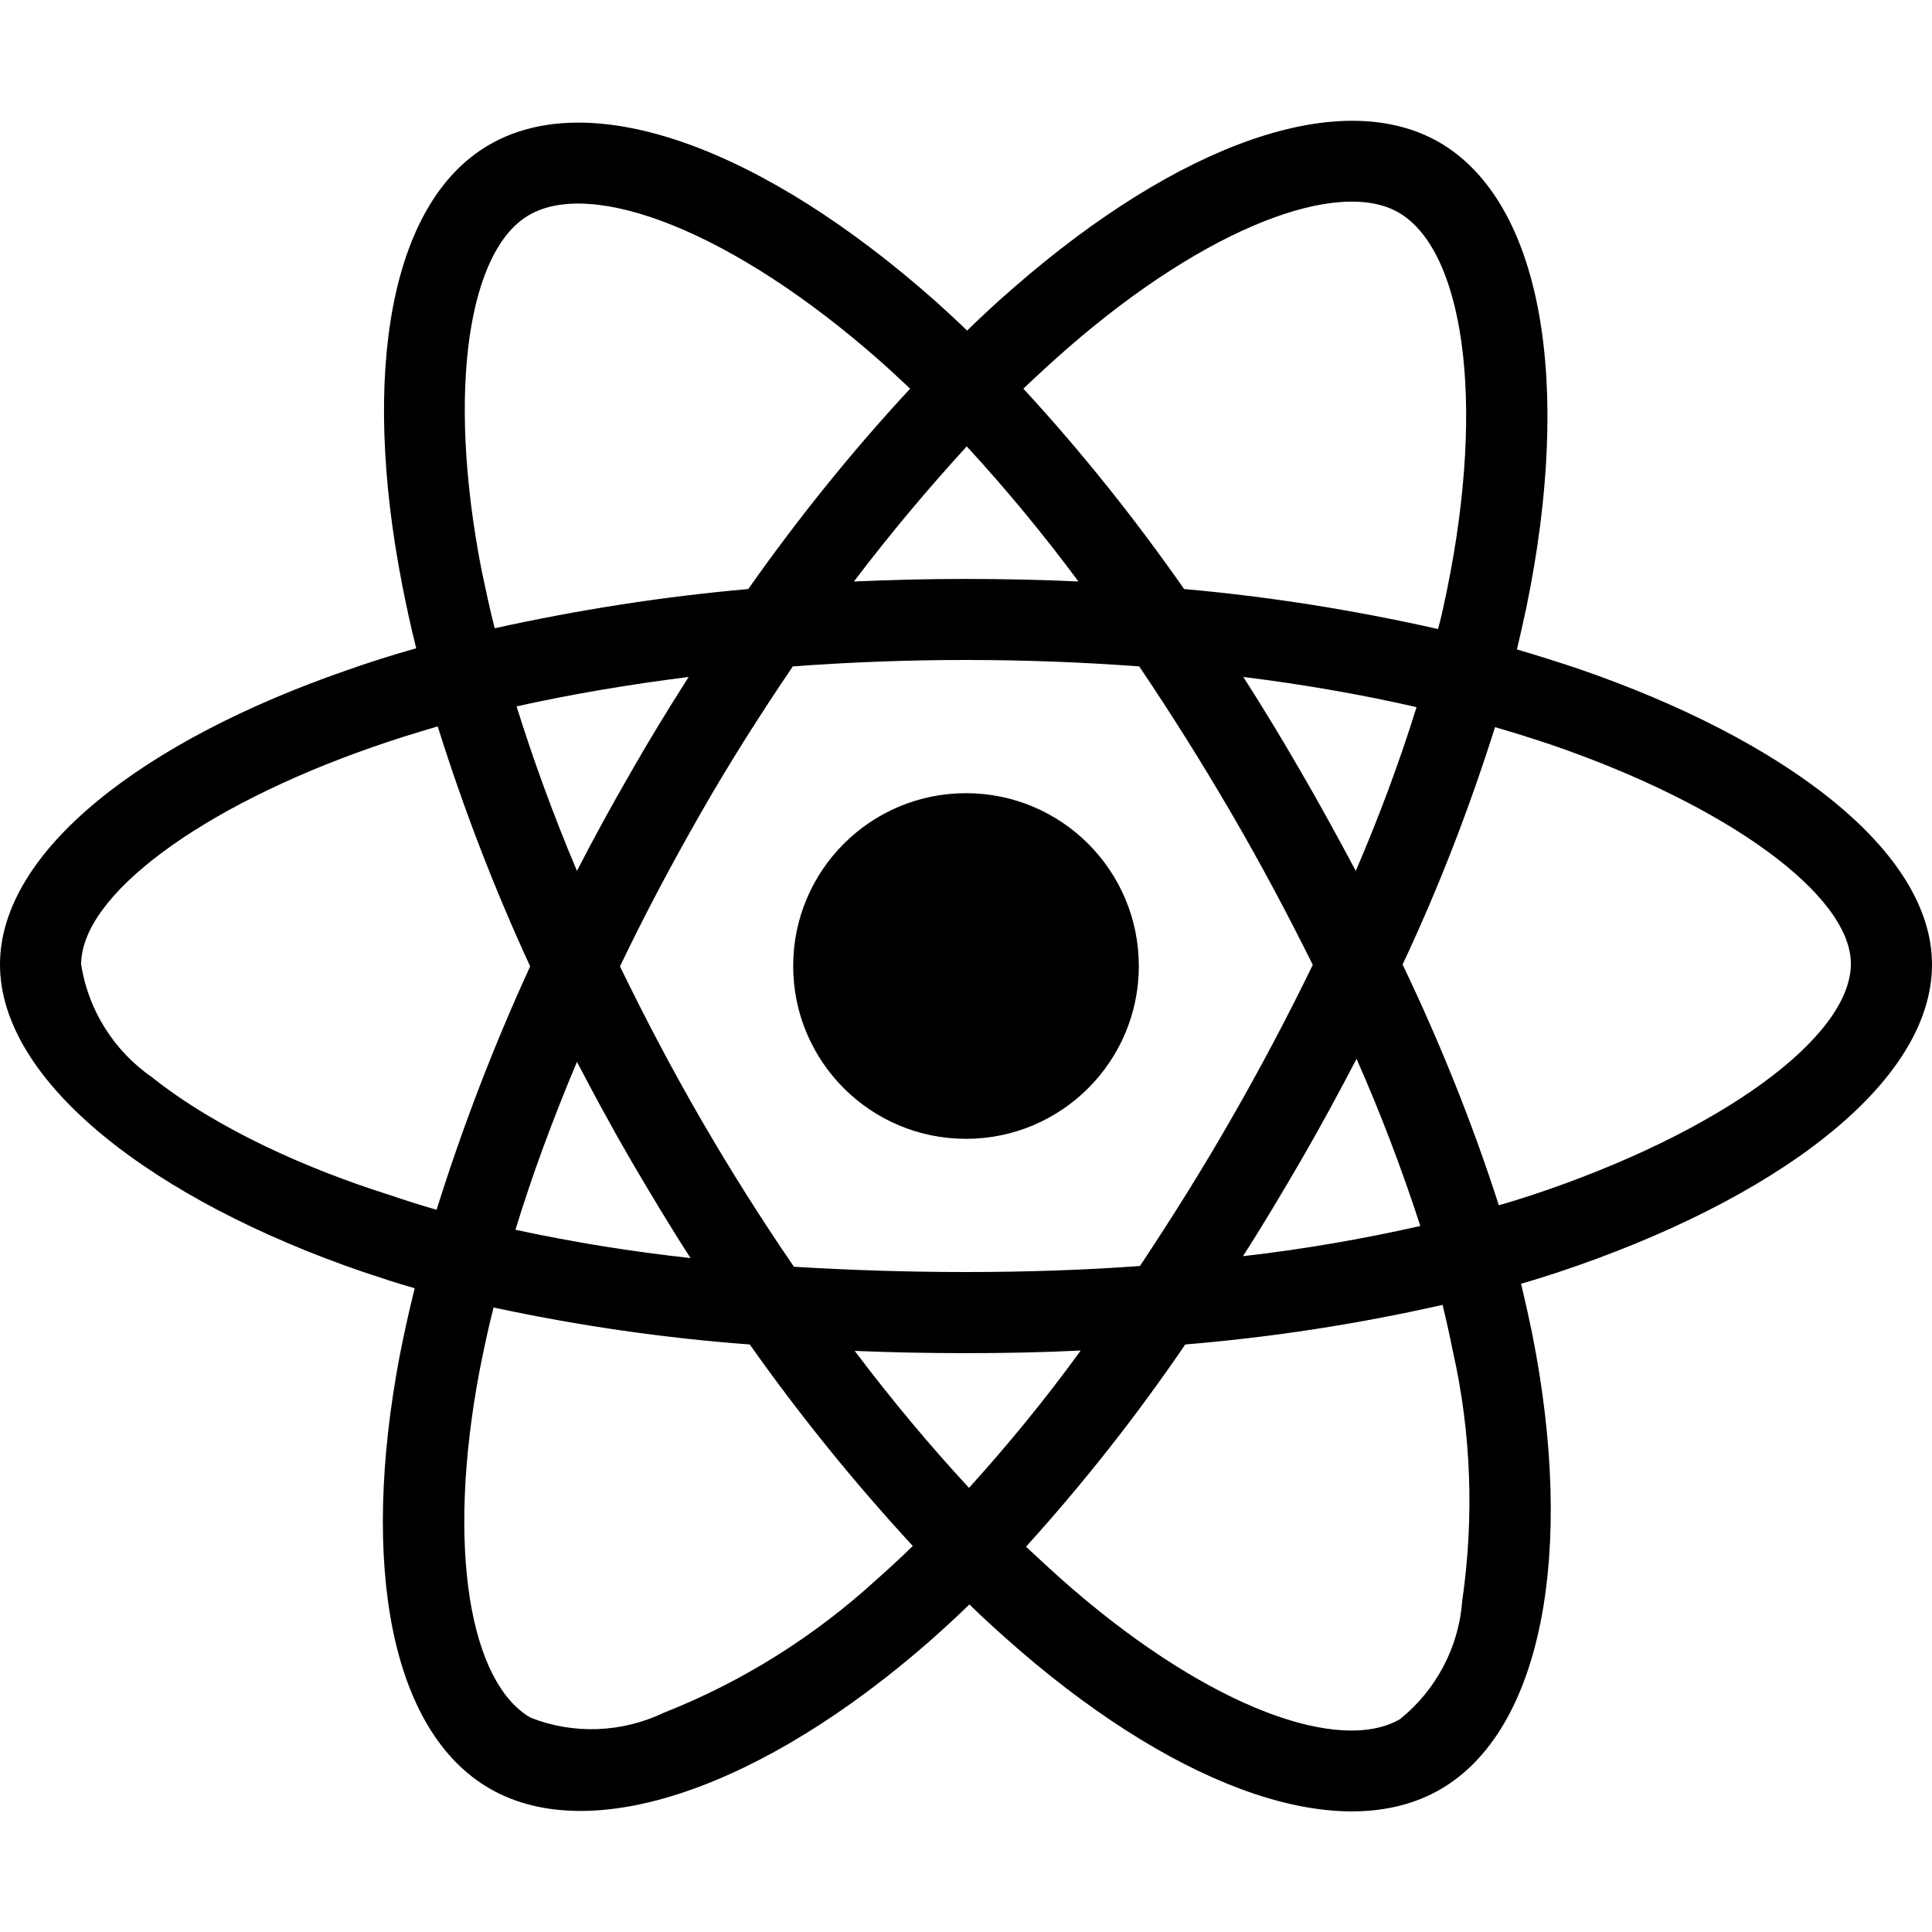
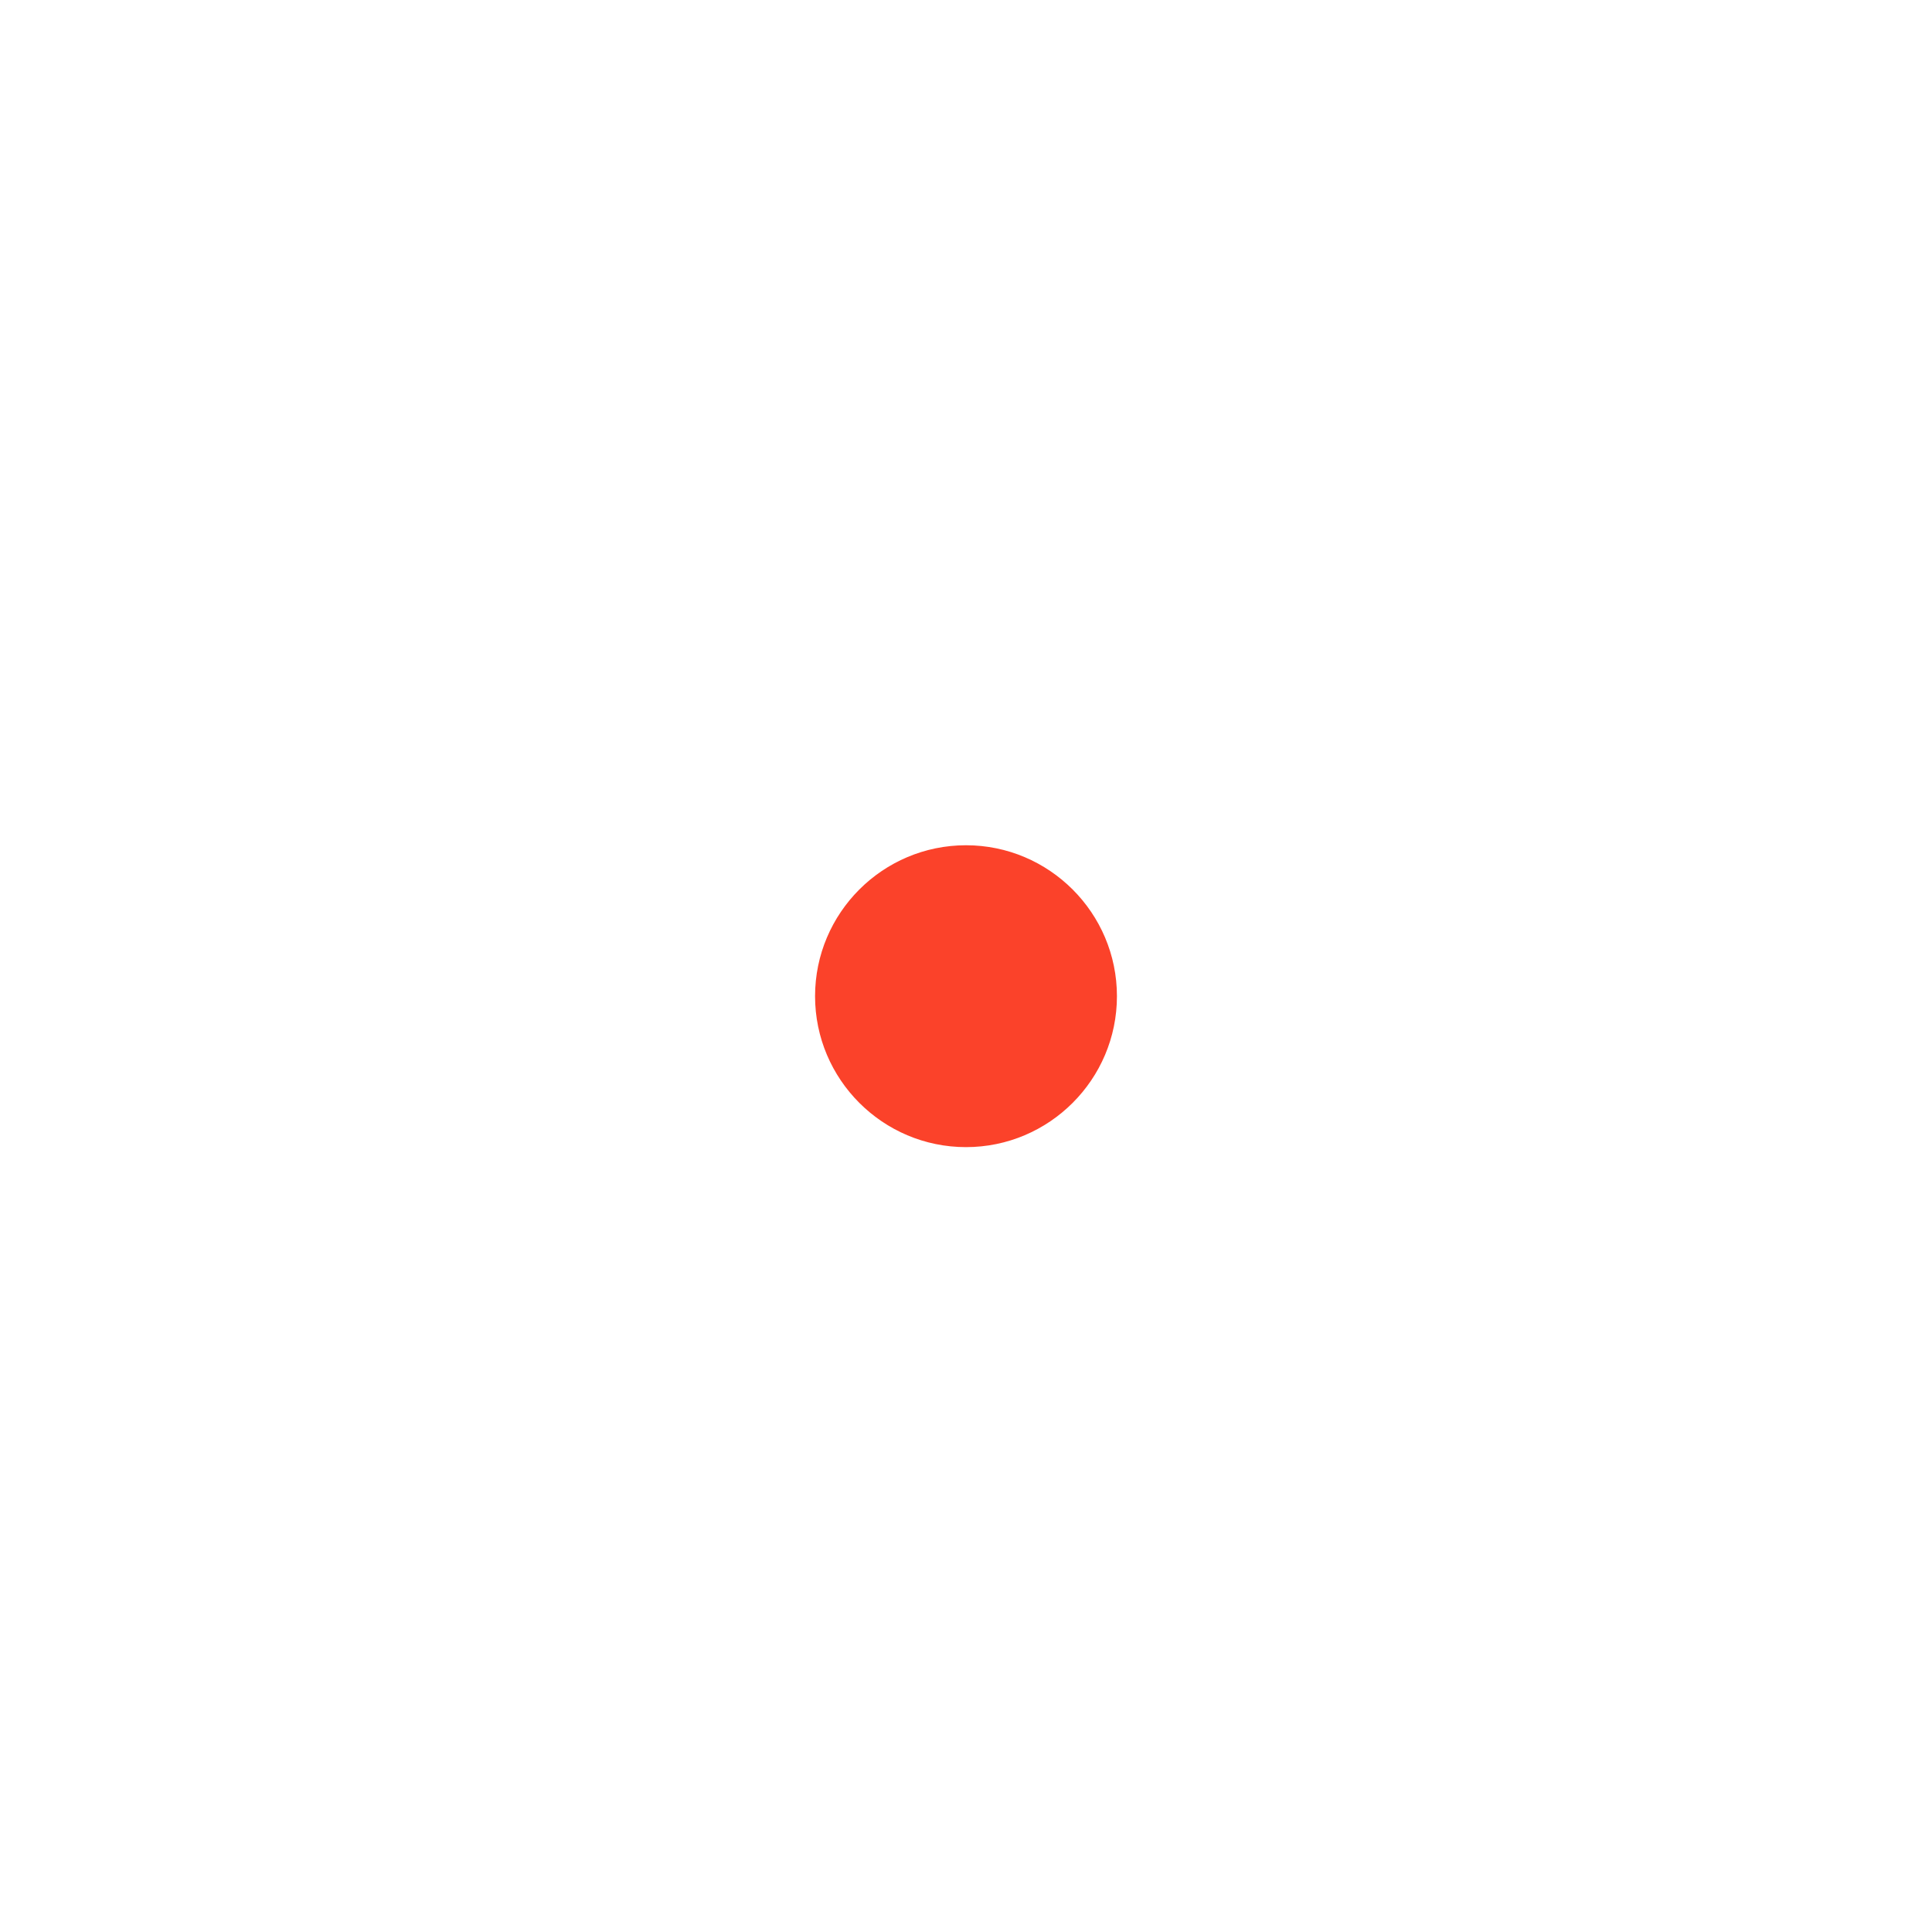
- <svg xmlns="http://www.w3.org/2000/svg" viewBox="0 0 512 512">
-   <path d="M418.2 177.2c-5.4-1.8-10.8-3.5-16.2-5.1.9-3.7 1.7-7.4 2.5-11.1 12.3-59.6 4.2-107.5-23.1-123.3-26.3-15.1-69.2.6-112.6 38.4-4.3 3.7-8.5 7.6-12.5 11.5-2.7-2.6-5.5-5.2-8.3-7.7-45.5-40.4-91.1-57.4-118.4-41.5-26.2 15.2-34 60.3-23 116.7 1.1 5.6 2.3 11.1 3.7 16.7-6.4 1.8-12.7 3.8-18.6 5.9C38.3 196.2 0 225.4 0 255.6c0 31.2 40.8 62.5 96.3 81.5 4.5 1.5 9 3 13.6 4.3-1.5 6-2.8 11.9-4 18-10.5 55.5-2.3 99.5 23.9 114.6 27 15.6 72.4-.4 116.6-39.1 3.5-3.1 7-6.3 10.5-9.7 4.4 4.3 9 8.4 13.6 12.4 42.8 36.8 85.1 51.7 111.2 36.6 27-15.6 35.8-62.9 24.4-120.5-.9-4.4-1.9-8.9-3-13.5 3.2-.9 6.3-1.9 9.4-2.9 57.7-19.1 99.5-50 99.5-81.7 0-30.3-39.4-59.7-93.8-78.4zM282.9 92.3c37.2-32.4 71.9-45.1 87.7-36 16.9 9.7 23.4 48.9 12.8 100.4-.7 3.4-1.4 6.7-2.3 10-22.2-5-44.7-8.6-67.3-10.6-13-18.6-27.2-36.4-42.6-53.1 3.9-3.7 7.7-7.2 11.7-10.7zM167.2 307.5c5.1 8.7 10.3 17.4 15.8 25.9-15.6-1.7-31.1-4.2-46.4-7.5 4.4-14.4 9.9-29.3 16.3-44.5 4.6 8.8 9.3 17.5 14.3 26.1zm-30.3-120.3c14.4-3.2 29.7-5.8 45.6-7.8-5.3 8.3-10.5 16.8-15.4 25.4-4.9 8.5-9.7 17.2-14.2 26-6.3-14.9-11.6-29.5-16-43.6zm27.4 68.9c6.6-13.8 13.8-27.3 21.4-40.6s15.8-26.2 24.4-38.9c15-1.1 30.3-1.7 45.9-1.7s31 .6 45.9 1.7c8.5 12.6 16.6 25.5 24.3 38.7s14.9 26.7 21.7 40.4c-6.7 13.8-13.9 27.4-21.6 40.8-7.6 13.3-15.7 26.2-24.2 39-14.9 1.1-30.4 1.6-46.1 1.6s-30.9-.5-45.6-1.4c-8.7-12.7-16.9-25.7-24.6-39s-14.8-26.8-21.5-40.6zm180.6 51.2c5.1-8.8 9.9-17.7 14.6-26.7 6.4 14.5 12 29.2 16.9 44.3-15.5 3.5-31.2 6.2-47 8 5.4-8.4 10.5-17 15.5-25.6zm14.4-76.5c-4.7-8.8-9.5-17.6-14.5-26.2-4.9-8.5-10-16.9-15.3-25.2 16.1 2 31.5 4.7 45.9 8-4.6 14.8-10 29.2-16.1 43.4zM256.2 118.3c10.5 11.4 20.4 23.4 29.6 35.8-19.8-.9-39.7-.9-59.5 0 9.8-12.9 19.9-24.9 29.9-35.8zM140.2 57c16.8-9.8 54.1 4.2 93.4 39 2.5 2.2 5 4.6 7.6 7-15.5 16.7-29.8 34.5-42.9 53.1-22.6 2-45 5.5-67.2 10.4-1.3-5.1-2.4-10.3-3.5-15.5-9.4-48.4-3.2-84.9 12.6-94zm-24.5 263.6c-4.2-1.2-8.3-2.5-12.4-3.9-21.3-6.7-45.5-17.3-63-31.2-10.1-7-16.9-17.8-18.8-29.9 0-18.3 31.6-41.7 77.2-57.6 5.7-2 11.5-3.8 17.3-5.5 6.8 21.7 15 43 24.5 63.6-9.6 20.9-17.9 42.5-24.8 64.5zm116.6 98c-16.5 15.1-35.6 27.1-56.4 35.3-11.1 5.3-23.9 5.8-35.3 1.3-15.9-9.2-22.5-44.5-13.5-92 1.1-5.6 2.3-11.2 3.7-16.7 22.4 4.8 45 8.1 67.9 9.8 13.2 18.7 27.7 36.6 43.2 53.4-3.2 3.1-6.4 6.1-9.6 8.9zm24.5-24.3c-10.2-11-20.4-23.2-30.3-36.3 9.6.4 19.5.6 29.5.6 10.3 0 20.4-.2 30.4-.7-9.2 12.7-19.1 24.8-29.6 36.4zm130.7 30c-.9 12.2-6.9 23.6-16.5 31.3-15.9 9.2-49.8-2.8-86.4-34.2-4.2-3.6-8.4-7.5-12.7-11.5 15.3-16.9 29.4-34.8 42.2-53.6 22.9-1.9 45.7-5.4 68.2-10.5 1 4.1 1.9 8.2 2.7 12.2 4.9 21.6 5.7 44.1 2.5 66.3zm18.2-107.5c-2.8.9-5.6 1.8-8.5 2.6-7-21.8-15.6-43.1-25.5-63.8 9.6-20.4 17.7-41.4 24.5-62.9 5.2 1.5 10.2 3.1 15 4.7 46.6 16 79.3 39.8 79.3 58 0 19.6-34.9 44.9-84.8 61.4zm-149.7-15c25.3 0 45.8-20.5 45.8-45.8s-20.5-45.8-45.8-45.8c-25.3 0-45.8 20.5-45.8 45.8s20.5 45.8 45.8 45.8z" />
+ <svg xmlns="http://www.w3.org/2000/svg" viewBox="0 0 256 256" width="256px" height="256px">
+   <g id="surface144479510">
+     <path style=" stroke:none;fill-rule:nonzero;fill:rgb(98.431%,25.882%,16.471%);fill-opacity:1;" d="M 152 132 C 152 145.254 141.254 156 128 156 C 114.746 156 104 145.254 104 132 C 104 118.746 114.746 108 128 108 C 141.254 108 152 118.746 152 132 Z M 152 132 " />
+     <path style=" stroke:none;fill-rule:nonzero;fill:rgb(100%,100%,100%);fill-opacity:1;" d="M 128 160 C 112.562 160 100 147.438 100 132 C 100 116.562 112.562 104 128 104 C 143.438 104 156 116.562 156 132 C 156 147.438 143.438 160 128 160 Z M 128 112 C 116.973 112 108 120.973 108 132 C 108 143.027 116.973 152 128 152 C 139.027 152 148 143.027 148 132 C 148 120.973 139.027 112 128 112 Z M 128 112 " />
+     <path style=" stroke:none;fill-rule:nonzero;fill:rgb(100%,100%,100%);fill-opacity:1;" d="M 128 184 C 60.711 184 8 161.16 8 132 C 8 102.84 60.711 80 128 80 C 195.289 80 248 102.84 248 132 C 248 161.16 195.289 184 128 184 Z M 128 88 C 67.289 88 16 108.148 16 132 C 16 155.852 67.289 176 128 176 C 188.711 176 240 155.852 240 132 C 240 108.148 188.711 88 128 88 Z M 128 88 " />
+     <path style=" stroke:none;fill-rule:nonzero;fill:rgb(100%,100%,100%);fill-opacity:1;" d="M 81.266 239.309 C 76.375 239.309 71.926 238.188 68 235.922 C 55.402 228.648 50.301 210.758 53.629 185.535 C 56.801 161.52 67.215 133.277 82.965 105.996 C 98.715 78.719 117.973 55.57 137.184 40.816 C 157.363 25.328 175.41 20.809 188 28.078 C 200.598 35.352 205.699 53.242 202.371 78.465 C 199.199 102.477 188.781 130.723 173.035 158 C 157.285 185.277 138.027 208.426 118.816 223.18 C 104.93 233.84 92.051 239.309 81.266 239.309 Z M 174.734 32.715 C 165.801 32.715 154.422 37.672 142.055 47.168 C 123.656 61.297 105.137 83.609 89.895 110 C 74.66 136.391 64.602 163.586 61.559 186.586 C 58.723 208.066 62.531 223.52 72 228.992 C 81.469 234.465 96.746 230.031 113.945 216.832 C 132.344 202.703 150.863 180.391 166.105 154 C 181.34 127.609 191.398 100.414 194.441 77.418 C 197.277 55.934 193.469 40.48 184 35.008 C 181.344 33.473 178.223 32.715 174.734 32.715 Z M 174.734 32.715 " />
+     <path style=" stroke:none;fill-rule:nonzero;fill:rgb(100%,100%,100%);fill-opacity:1;" d="M 174.734 239.309 C 163.953 239.309 151.07 233.84 137.184 223.18 C 117.973 208.43 98.715 185.277 82.965 158 C 67.215 130.723 56.801 102.477 53.629 78.461 C 50.301 53.242 55.402 35.352 68 28.078 C 80.602 20.816 98.645 25.336 118.816 40.824 C 138.027 55.574 157.285 78.727 173.035 106.004 C 188.785 133.281 199.199 161.527 202.371 185.543 C 205.699 210.758 200.598 228.648 188 235.922 C 184.074 238.188 179.617 239.309 174.734 239.309 Z M 81.266 32.715 C 77.773 32.715 74.66 33.473 72 35.008 C 62.531 40.477 58.723 55.93 61.559 77.414 C 64.602 100.414 74.66 127.613 89.895 154 C 105.137 180.391 123.656 202.703 142.055 216.832 C 159.246 230.031 174.531 234.461 184 228.992 C 193.469 223.523 197.277 208.07 194.441 186.586 C 191.398 163.586 181.34 136.387 166.105 110 C 150.863 83.609 132.344 61.297 113.945 47.168 C 101.586 37.676 90.203 32.715 81.266 32.715 Z M 81.266 32.715 " />
+     <path style=" stroke:none;fill-rule:nonzero;fill:rgb(100%,100%,100%);fill-opacity:1;" d="M 41.852 187.887 C 41.676 187.887 41.5 187.875 41.32 187.852 L 33.391 186.797 C 31.199 186.504 29.66 184.496 29.957 182.305 C 30.242 180.113 32.242 178.57 34.449 178.867 L 42.375 179.926 C 44.566 180.215 46.109 182.223 45.812 184.414 C 45.547 186.426 43.828 187.887 41.852 187.887 Z M 41.852 187.887 " />
+     <path style=" stroke:none;fill-rule:nonzero;fill:rgb(100%,100%,100%);fill-opacity:1;" d="M 32.777 207.539 C 30.633 207.539 28.855 205.836 28.785 203.672 C 28.707 201.465 30.438 199.617 32.648 199.543 L 40.641 199.277 C 42.844 199.129 44.699 200.93 44.773 203.141 C 44.848 205.348 43.121 207.195 40.906 207.27 L 32.91 207.535 C 32.871 207.539 32.824 207.539 32.777 207.539 Z M 32.777 207.539 " />
+     <path style=" stroke:none;fill-rule:nonzero;fill:rgb(100%,100%,100%);fill-opacity:1;" d="M 36.035 228.371 C 34.32 228.371 32.734 227.266 32.211 225.539 C 31.566 223.43 32.758 221.191 34.867 220.547 L 42.52 218.211 C 44.641 217.547 46.871 218.758 47.512 220.867 C 48.16 222.98 46.969 225.215 44.855 225.859 L 37.203 228.195 C 36.812 228.316 36.422 228.371 36.035 228.371 Z M 36.035 228.371 " />
+     <path style=" stroke:none;fill-rule:nonzero;fill:rgb(100%,100%,100%);fill-opacity:1;" d="M 46.207 247.406 C 45.086 247.406 43.965 246.938 43.172 246.012 C 41.734 244.336 41.926 241.809 43.602 240.371 L 49.672 235.16 C 51.344 233.727 53.867 233.91 55.312 235.59 C 56.746 237.266 56.559 239.793 54.883 241.227 L 48.812 246.441 C 48.059 247.09 47.133 247.406 46.207 247.406 Z M 46.207 247.406 " />
+     <path style=" stroke:none;fill-rule:nonzero;fill:rgb(100%,100%,100%);fill-opacity:1;" d="M 223.086 74.871 C 223.004 74.871 222.93 74.867 222.848 74.863 L 214.863 74.402 C 212.656 74.281 210.973 72.387 211.105 70.18 C 211.227 67.977 213.133 66.297 215.328 66.422 L 223.312 66.879 C 225.52 67.004 227.203 68.895 227.07 71.105 C 226.949 73.227 225.184 74.871 223.086 74.871 Z M 223.086 74.871 " />
+     <path style=" stroke:none;fill-rule:nonzero;fill:rgb(100%,100%,100%);fill-opacity:1;" d="M 214.363 55.188 C 212.414 55.188 210.711 53.77 210.41 51.781 C 210.086 49.598 211.594 47.555 213.777 47.227 L 221.688 46.039 C 223.879 45.754 225.91 47.223 226.238 49.402 C 226.566 51.59 225.059 53.629 222.875 53.957 L 214.965 55.145 C 214.762 55.172 214.559 55.188 214.363 55.188 Z M 214.363 55.188 " />
+     <path style=" stroke:none;fill-rule:nonzero;fill:rgb(100%,100%,100%);fill-opacity:1;" d="M 208.859 37.344 C 207.422 37.344 206.027 36.566 205.312 35.199 C 204.285 33.246 205.043 30.828 207 29.801 L 214.086 26.086 C 216.035 25.059 218.457 25.812 219.484 27.773 C 220.512 29.723 219.754 32.145 217.797 33.172 L 210.711 36.887 C 210.121 37.195 209.484 37.344 208.859 37.344 Z M 208.859 37.344 " />
+     <path style=" stroke:none;fill-rule:nonzero;fill:rgb(100%,100%,100%);fill-opacity:1;" d="M 197.062 23.676 C 196.266 23.676 195.457 23.438 194.754 22.938 C 192.953 21.656 192.527 19.16 193.809 17.355 L 198.441 10.832 C 199.719 9.031 202.211 8.605 204.02 9.887 C 205.82 11.168 206.242 13.664 204.965 15.469 L 200.332 21.992 C 199.547 23.09 198.316 23.676 197.062 23.676 Z M 197.062 23.676 " />
+   </g>
</svg>
